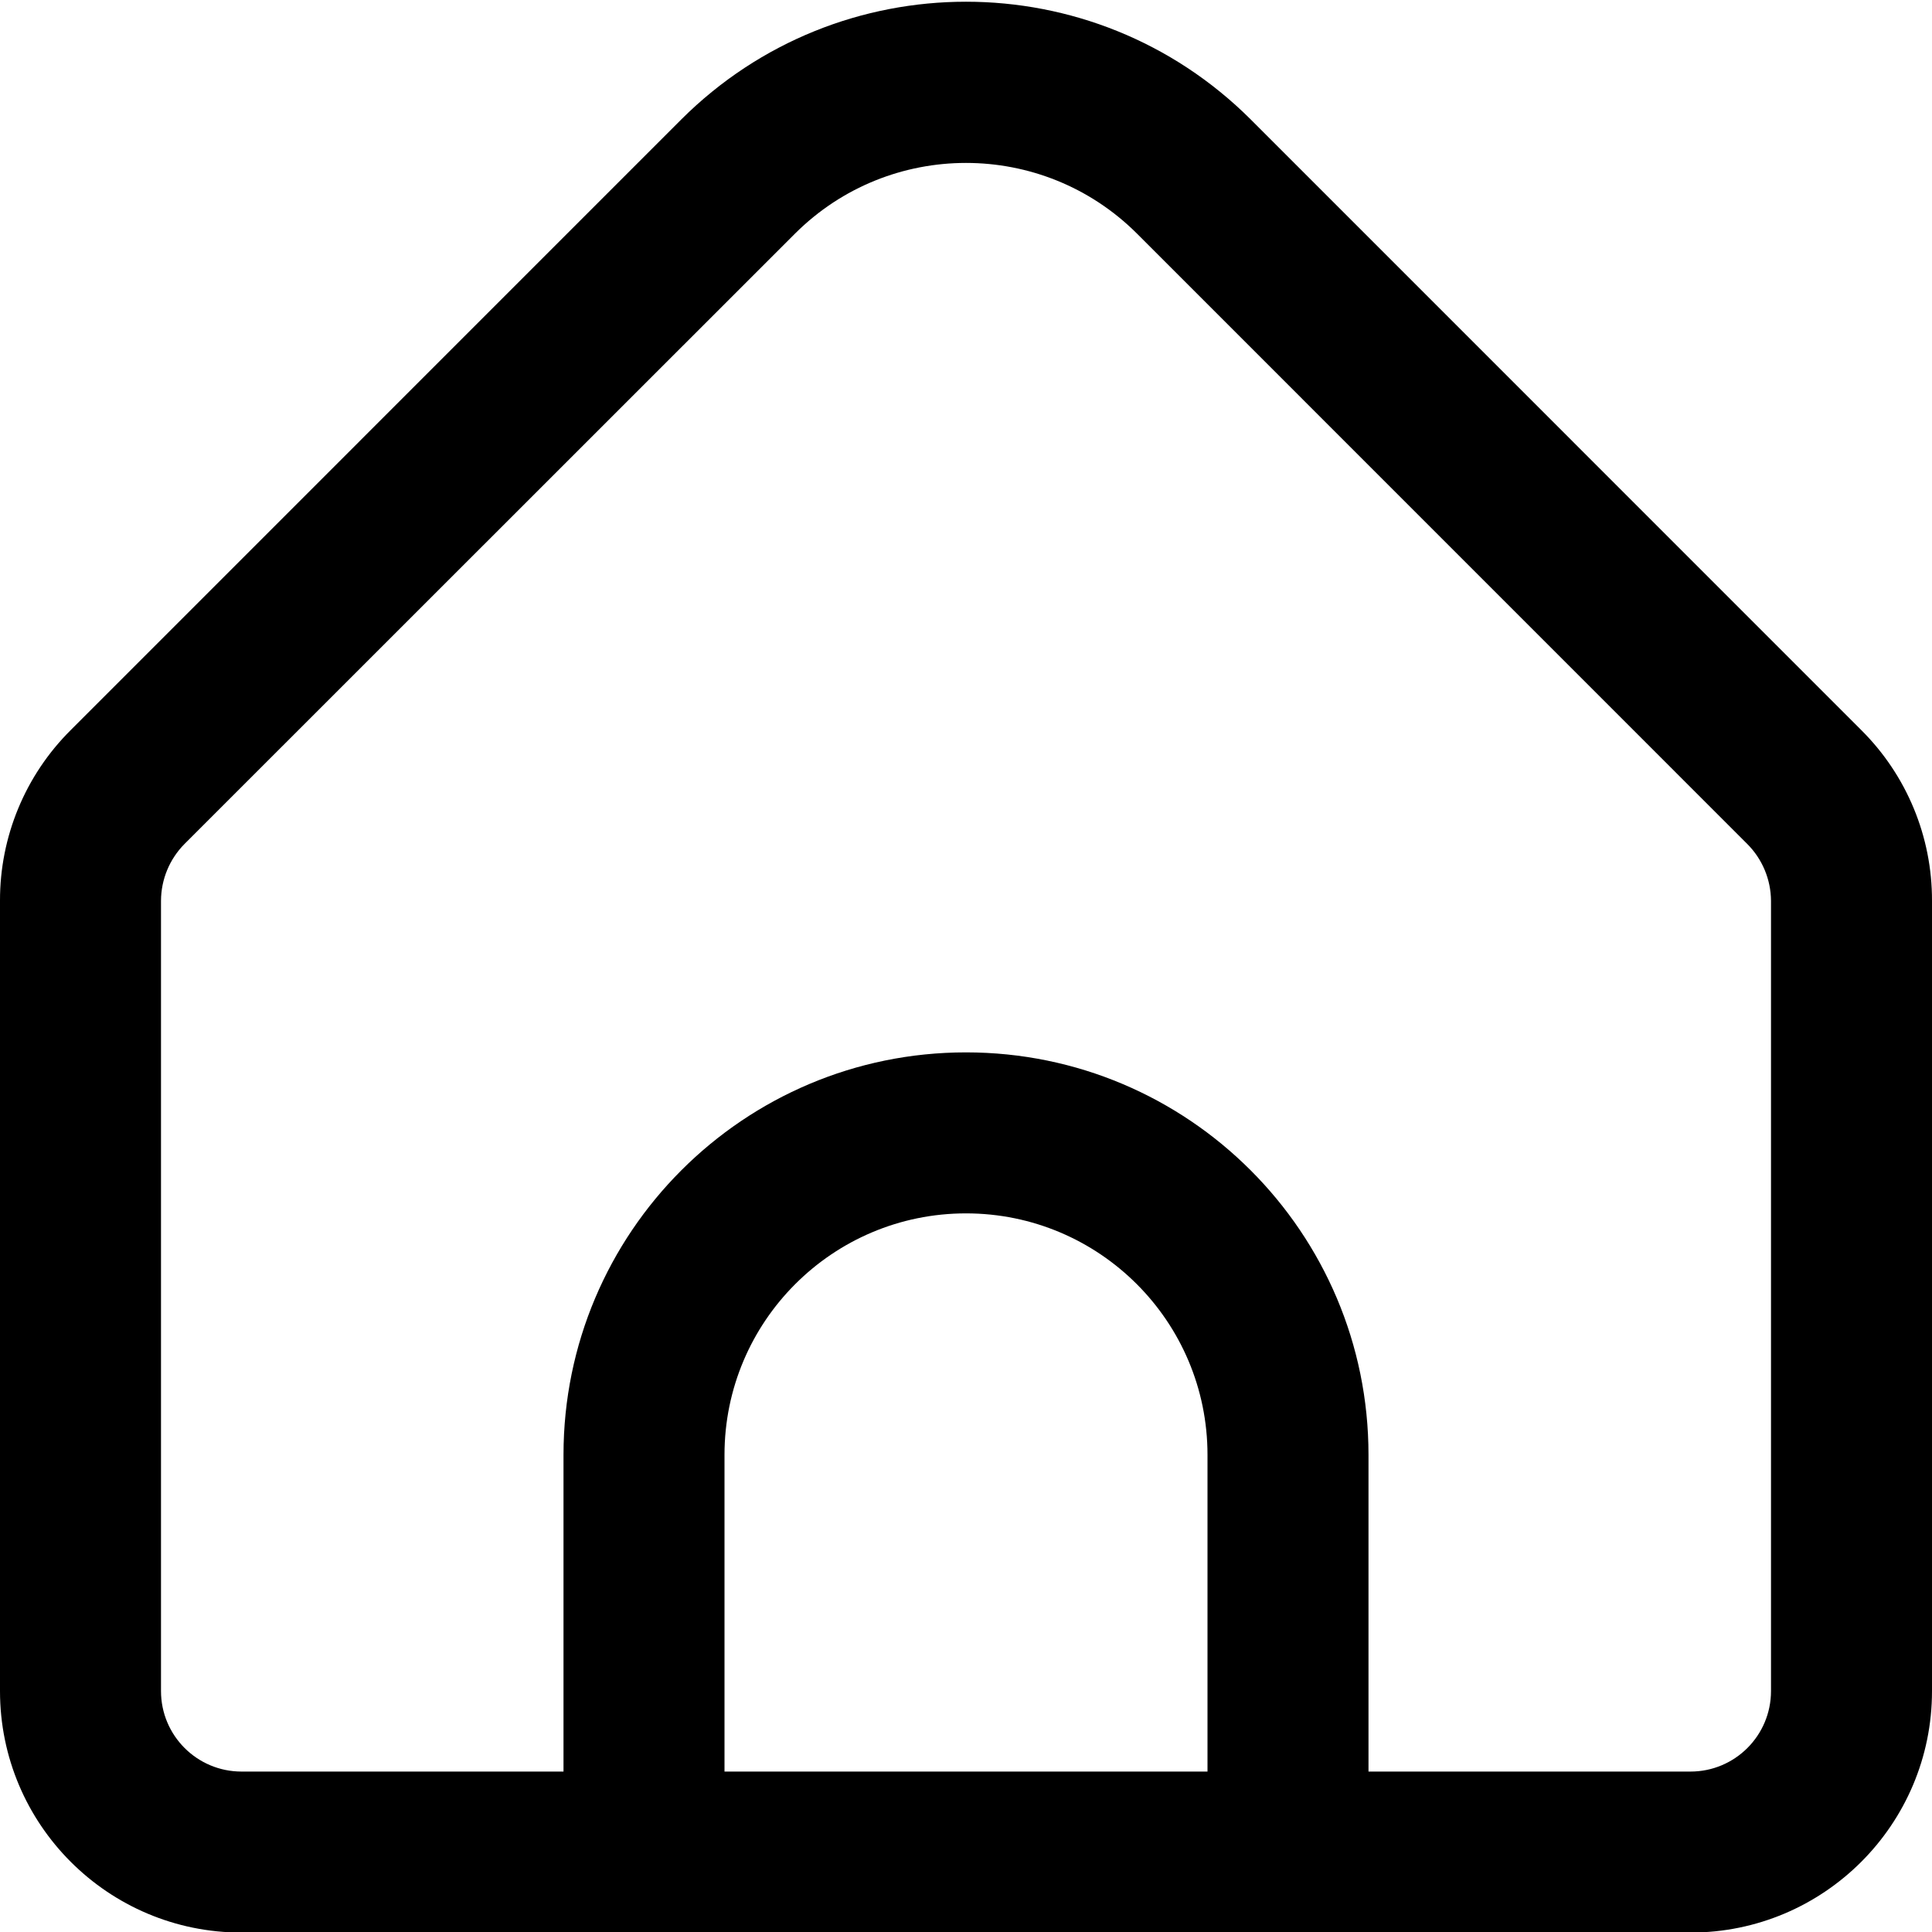
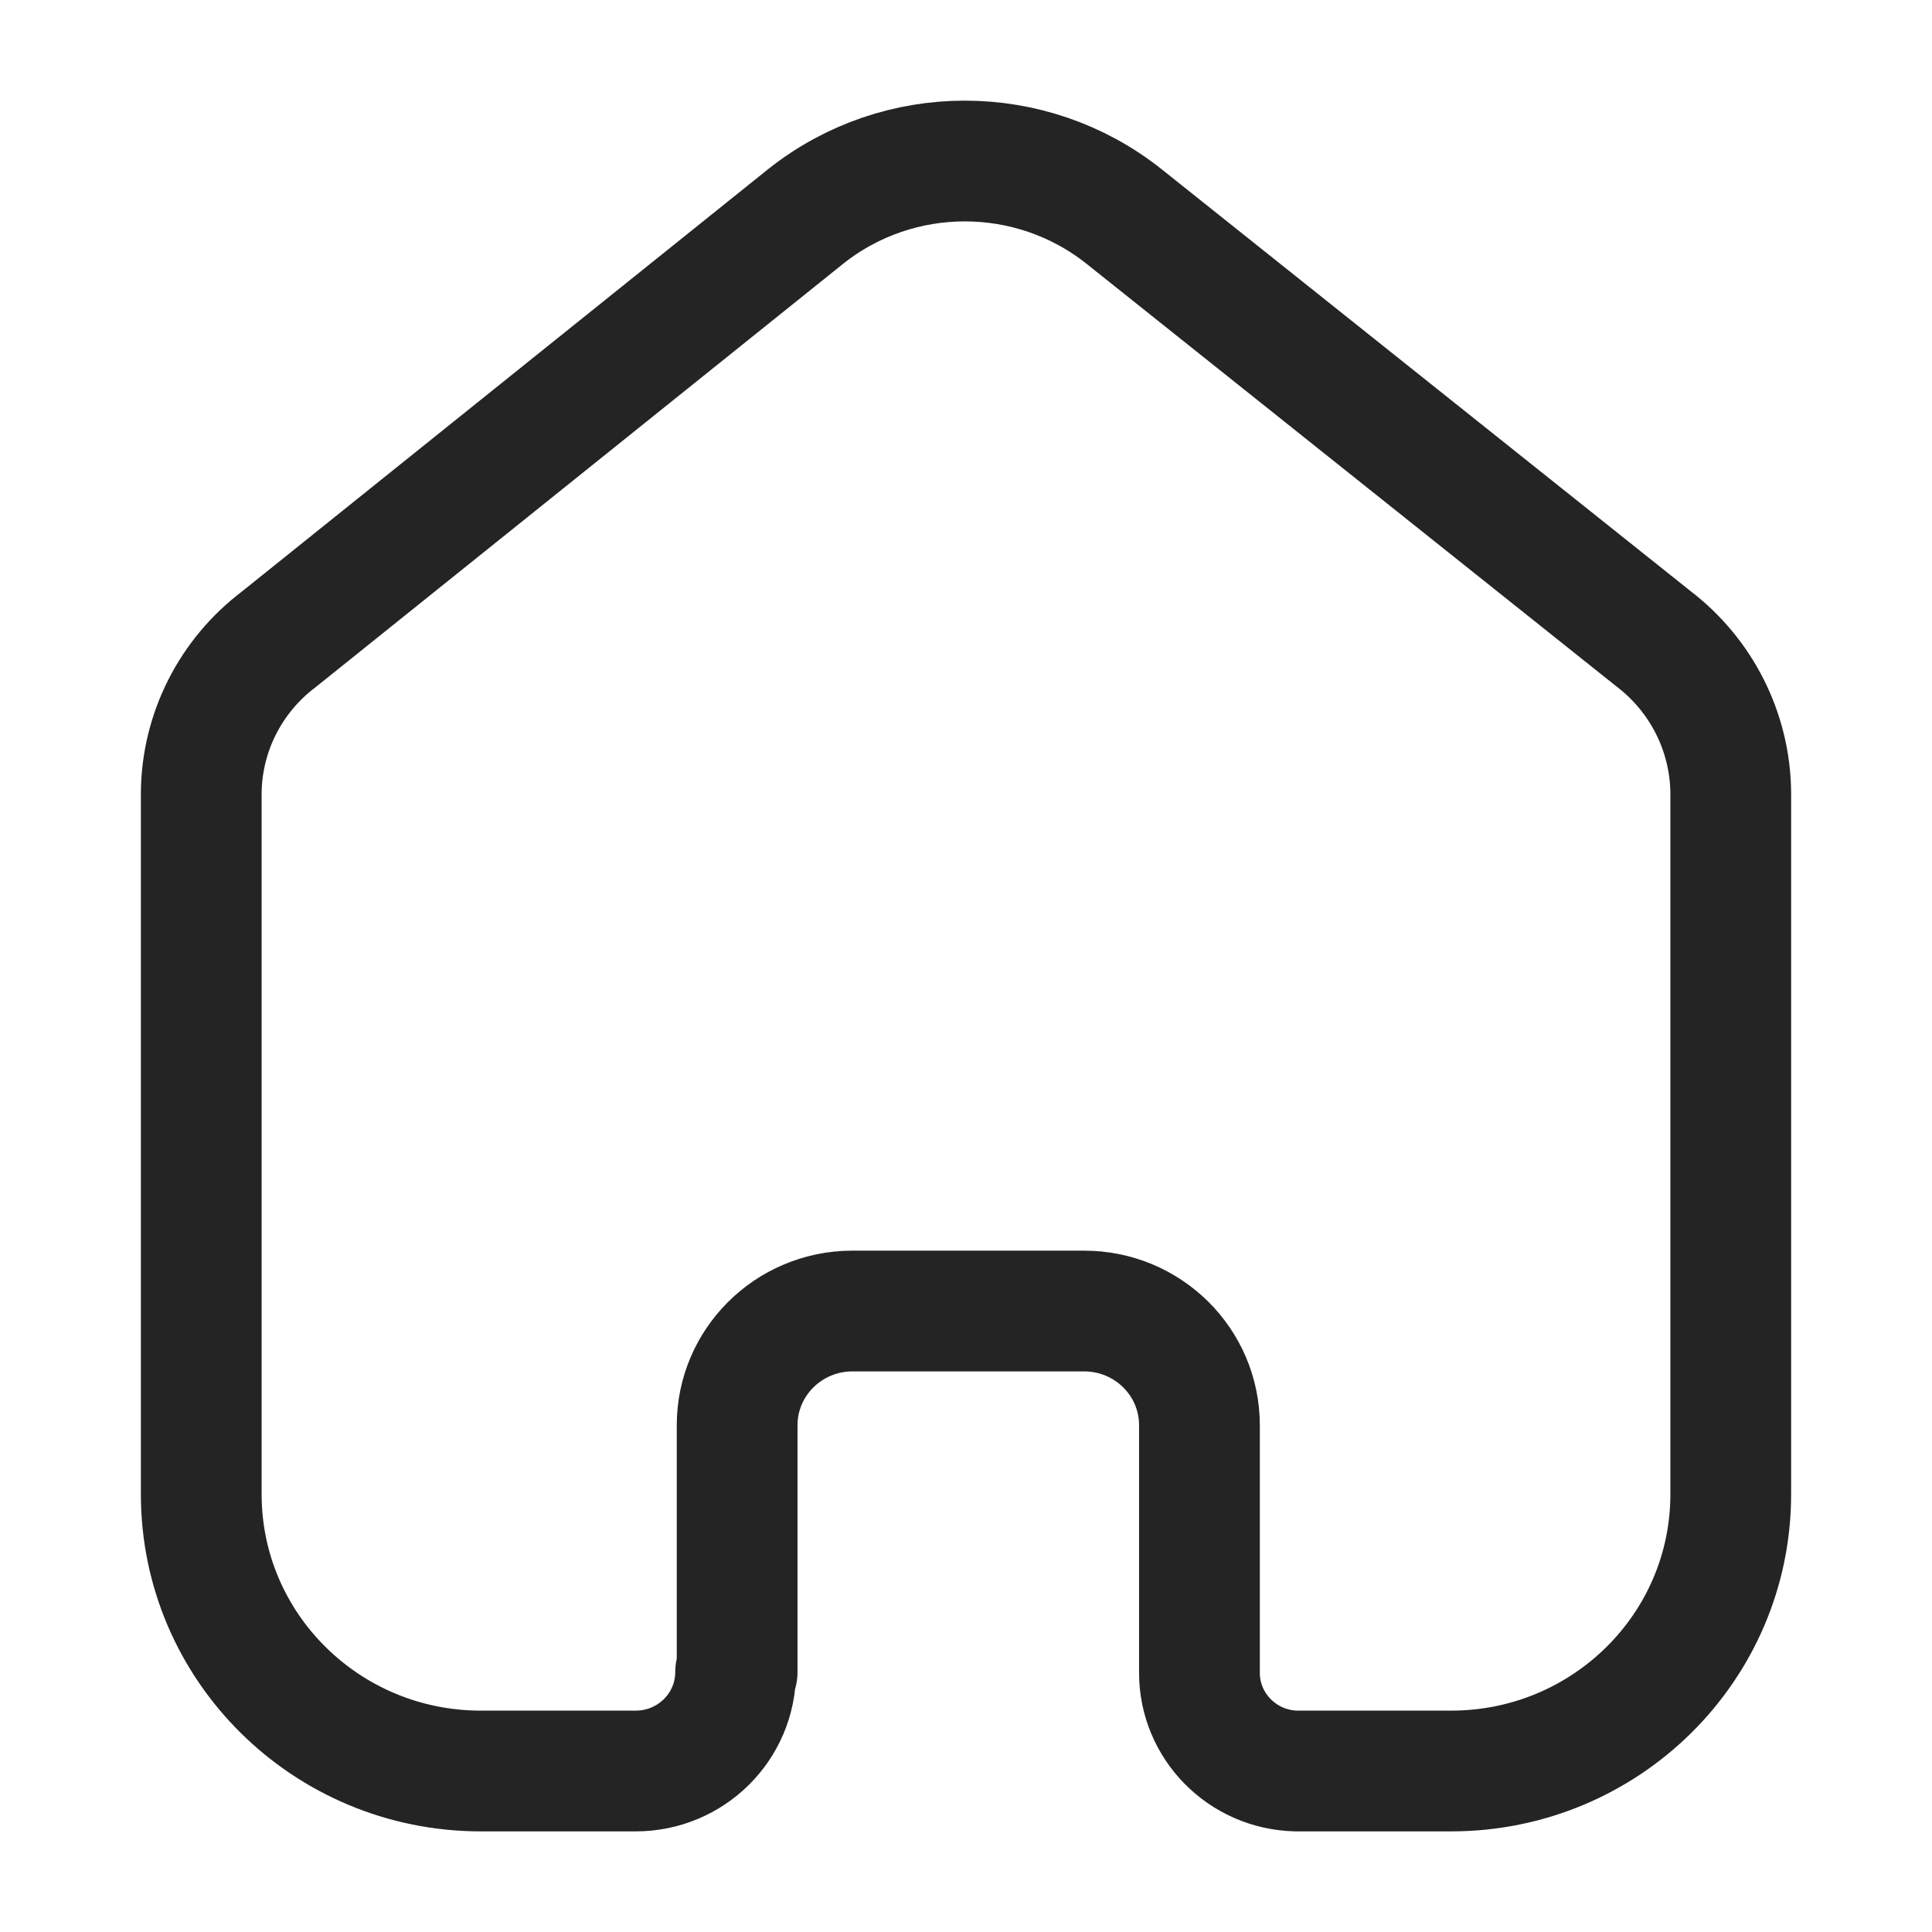
- <svg xmlns="http://www.w3.org/2000/svg" id="Outline" viewBox="0 0 24 24" width="512" height="512">
-   <path d="M23.121,9.069,15.536,1.483a5.008,5.008,0,0,0-7.072,0L.879,9.069A2.978,2.978,0,0,0,0,11.19v9.817a3,3,0,0,0,3,3H21a3,3,0,0,0,3-3V11.19A2.978,2.978,0,0,0,23.121,9.069ZM15,22.007H9V18.073a3,3,0,0,1,6,0Zm7-1a1,1,0,0,1-1,1H17V18.073a5,5,0,0,0-10,0v3.934H3a1,1,0,0,1-1-1V11.19a1.008,1.008,0,0,1,.293-.707L9.878,2.9a3.008,3.008,0,0,1,4.244,0l7.585,7.586A1.008,1.008,0,0,1,22,11.19Z" />
+ <svg xmlns="http://www.w3.org/2000/svg" width="24" height="24" viewBox="0 0 24 24" fill="none">
+   <path d="M9.157 20.771V17.705C9.157 16.925 9.793 16.291 10.581 16.286H13.467C14.259 16.286 14.9 16.921 14.9 17.705V17.705V20.781C14.9 21.443 15.434 21.985 16.103 22H18.027C19.945 22 21.5 20.461 21.5 18.562V18.562V9.838C21.49 9.091 21.136 8.389 20.538 7.933L13.958 2.685C12.805 1.772 11.166 1.772 10.013 2.685L3.462 7.943C2.862 8.397 2.507 9.1 2.5 9.847V18.562C2.5 20.461 4.055 22 5.973 22H7.897C8.582 22 9.138 21.45 9.138 20.771V20.771" stroke="#242424" stroke-width="1.5" stroke-linecap="round" stroke-linejoin="round" />
</svg>
